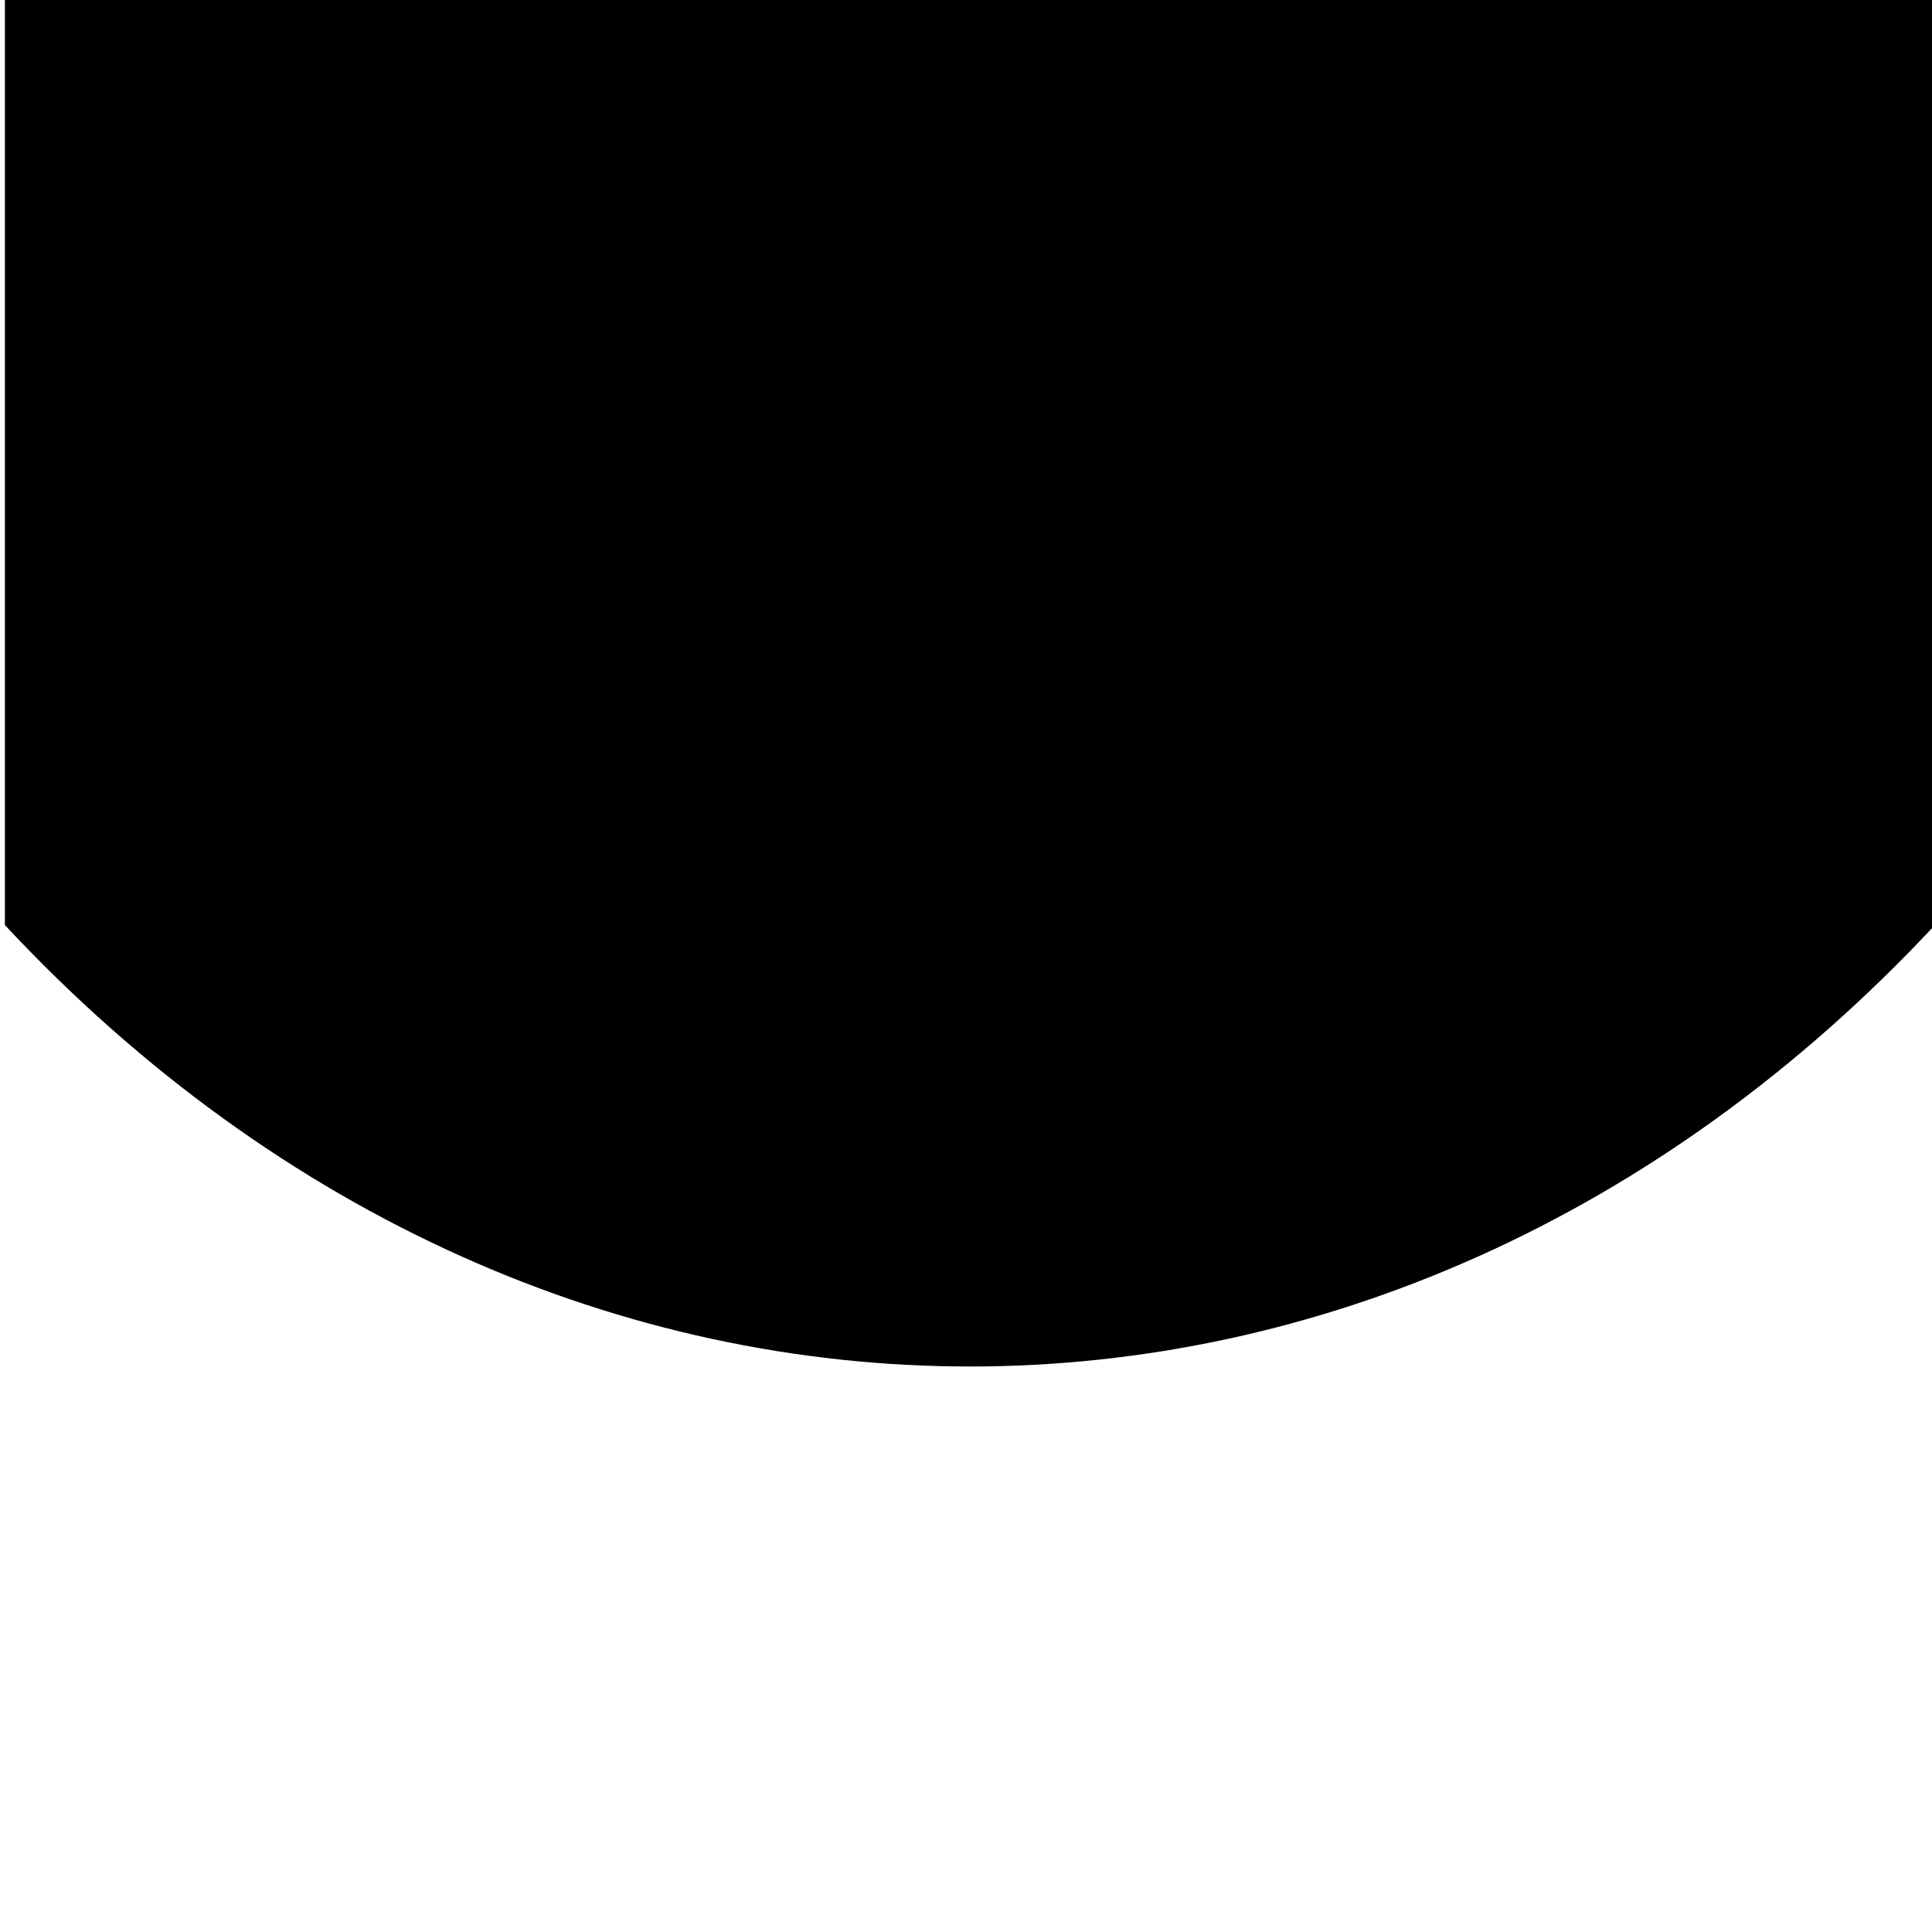
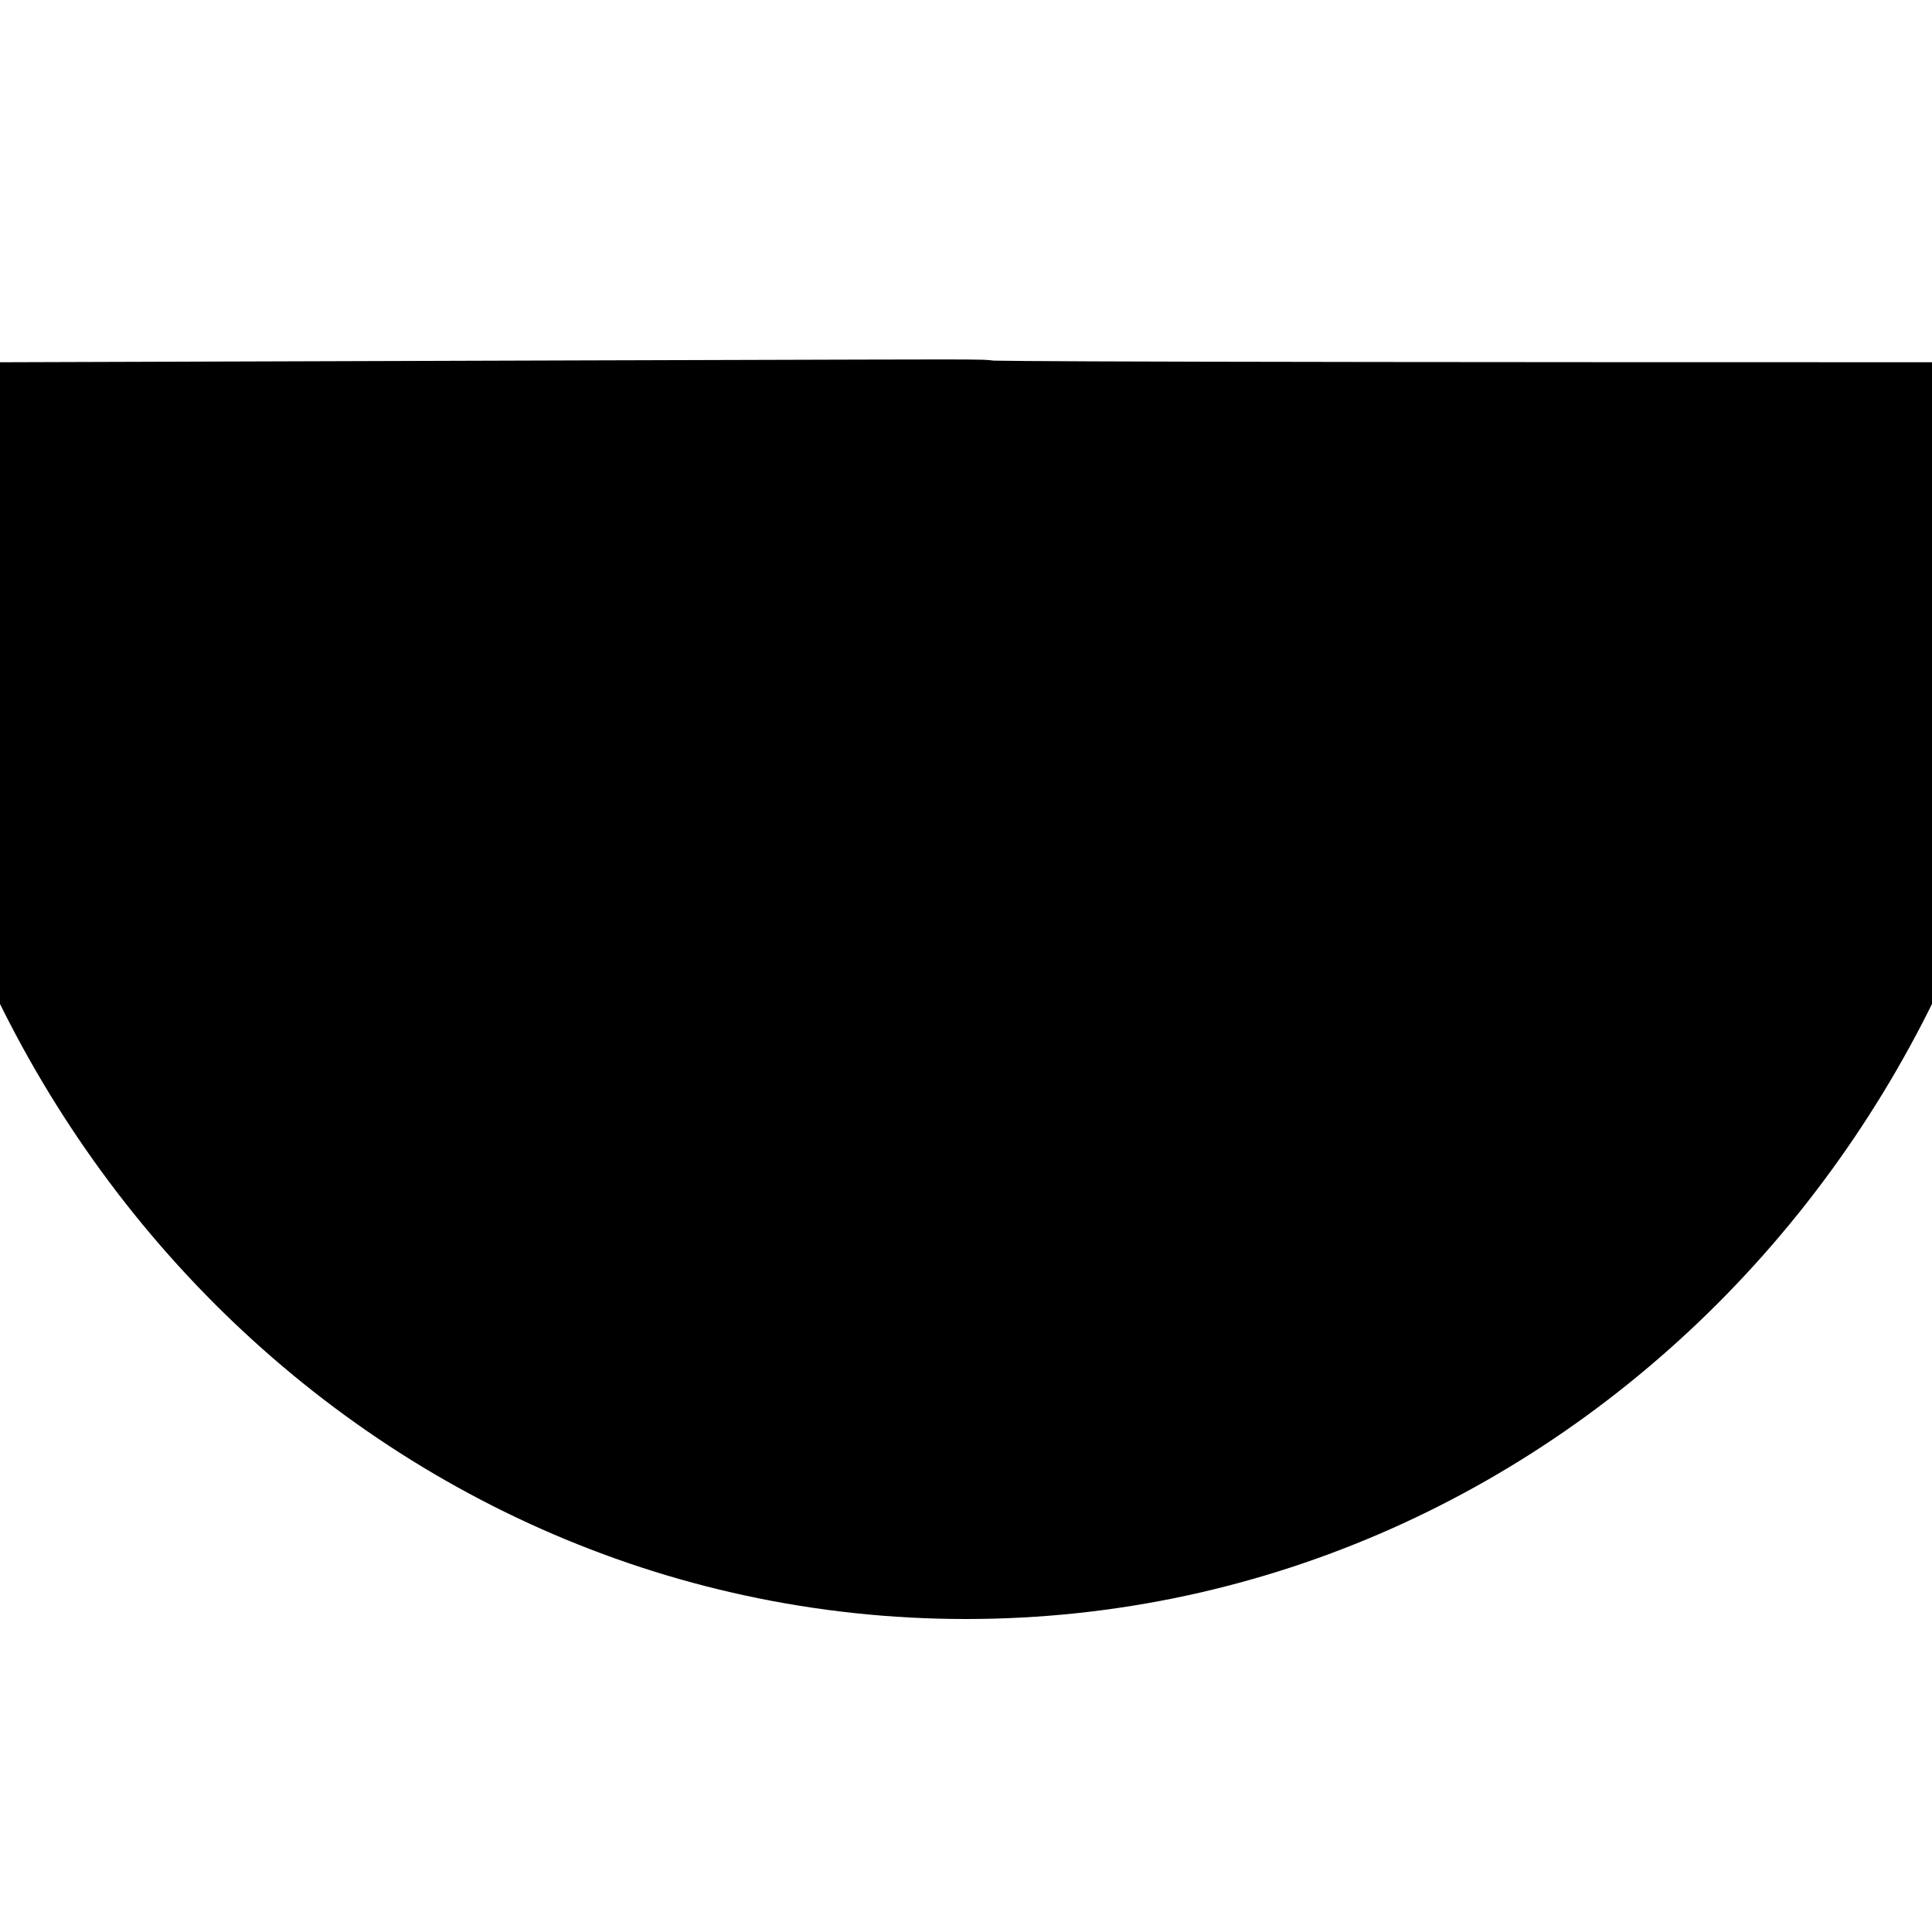
- <svg xmlns="http://www.w3.org/2000/svg" xmlns:xlink="http://www.w3.org/1999/xlink" version="1.0" width="100%" height="100%" viewBox="-4 -4 8 8" id="svg2">
+ <svg xmlns="http://www.w3.org/2000/svg" version="1.0" width="100%" height="100%" viewBox="-4 -4 8 8" id="svg2">
  <defs id="defs4">
    <style type="text/css" id="style6" />
    <symbol id="SymbolBereichOhneEinAusfahrt" style="overflow:visible">
      <path d="M -1,0 L 1,0 L 1,0.8 C 0.431,1.309 -0.431,1.309 -1,0.8 L -1,0 z" id="path9" style="fill:#000000;stroke:none" />
    </symbol>
  </defs>
-   <use transform="matrix(3.995951,0,0,4.78816,1.6194332e-2,-4)" id="use11" x="0" y="0" width="8" height="8" xlink:href="#SymbolBereichOhneEinAusfahrt" />
+   <path id="path853" style="fill:#000000;fill-opacity:1;stroke:#000000;stroke-width:1;stroke-linecap:square;stroke-miterlimit:4;stroke-dasharray:none" d="M 4,-2 C 4,0.322 2.209,2.204 2.214855e-8,2.204 -2.209,2.204 -4,0.322 -4,-2 c 8.142,-0.026 0,0 8,0 z" />
</svg>
